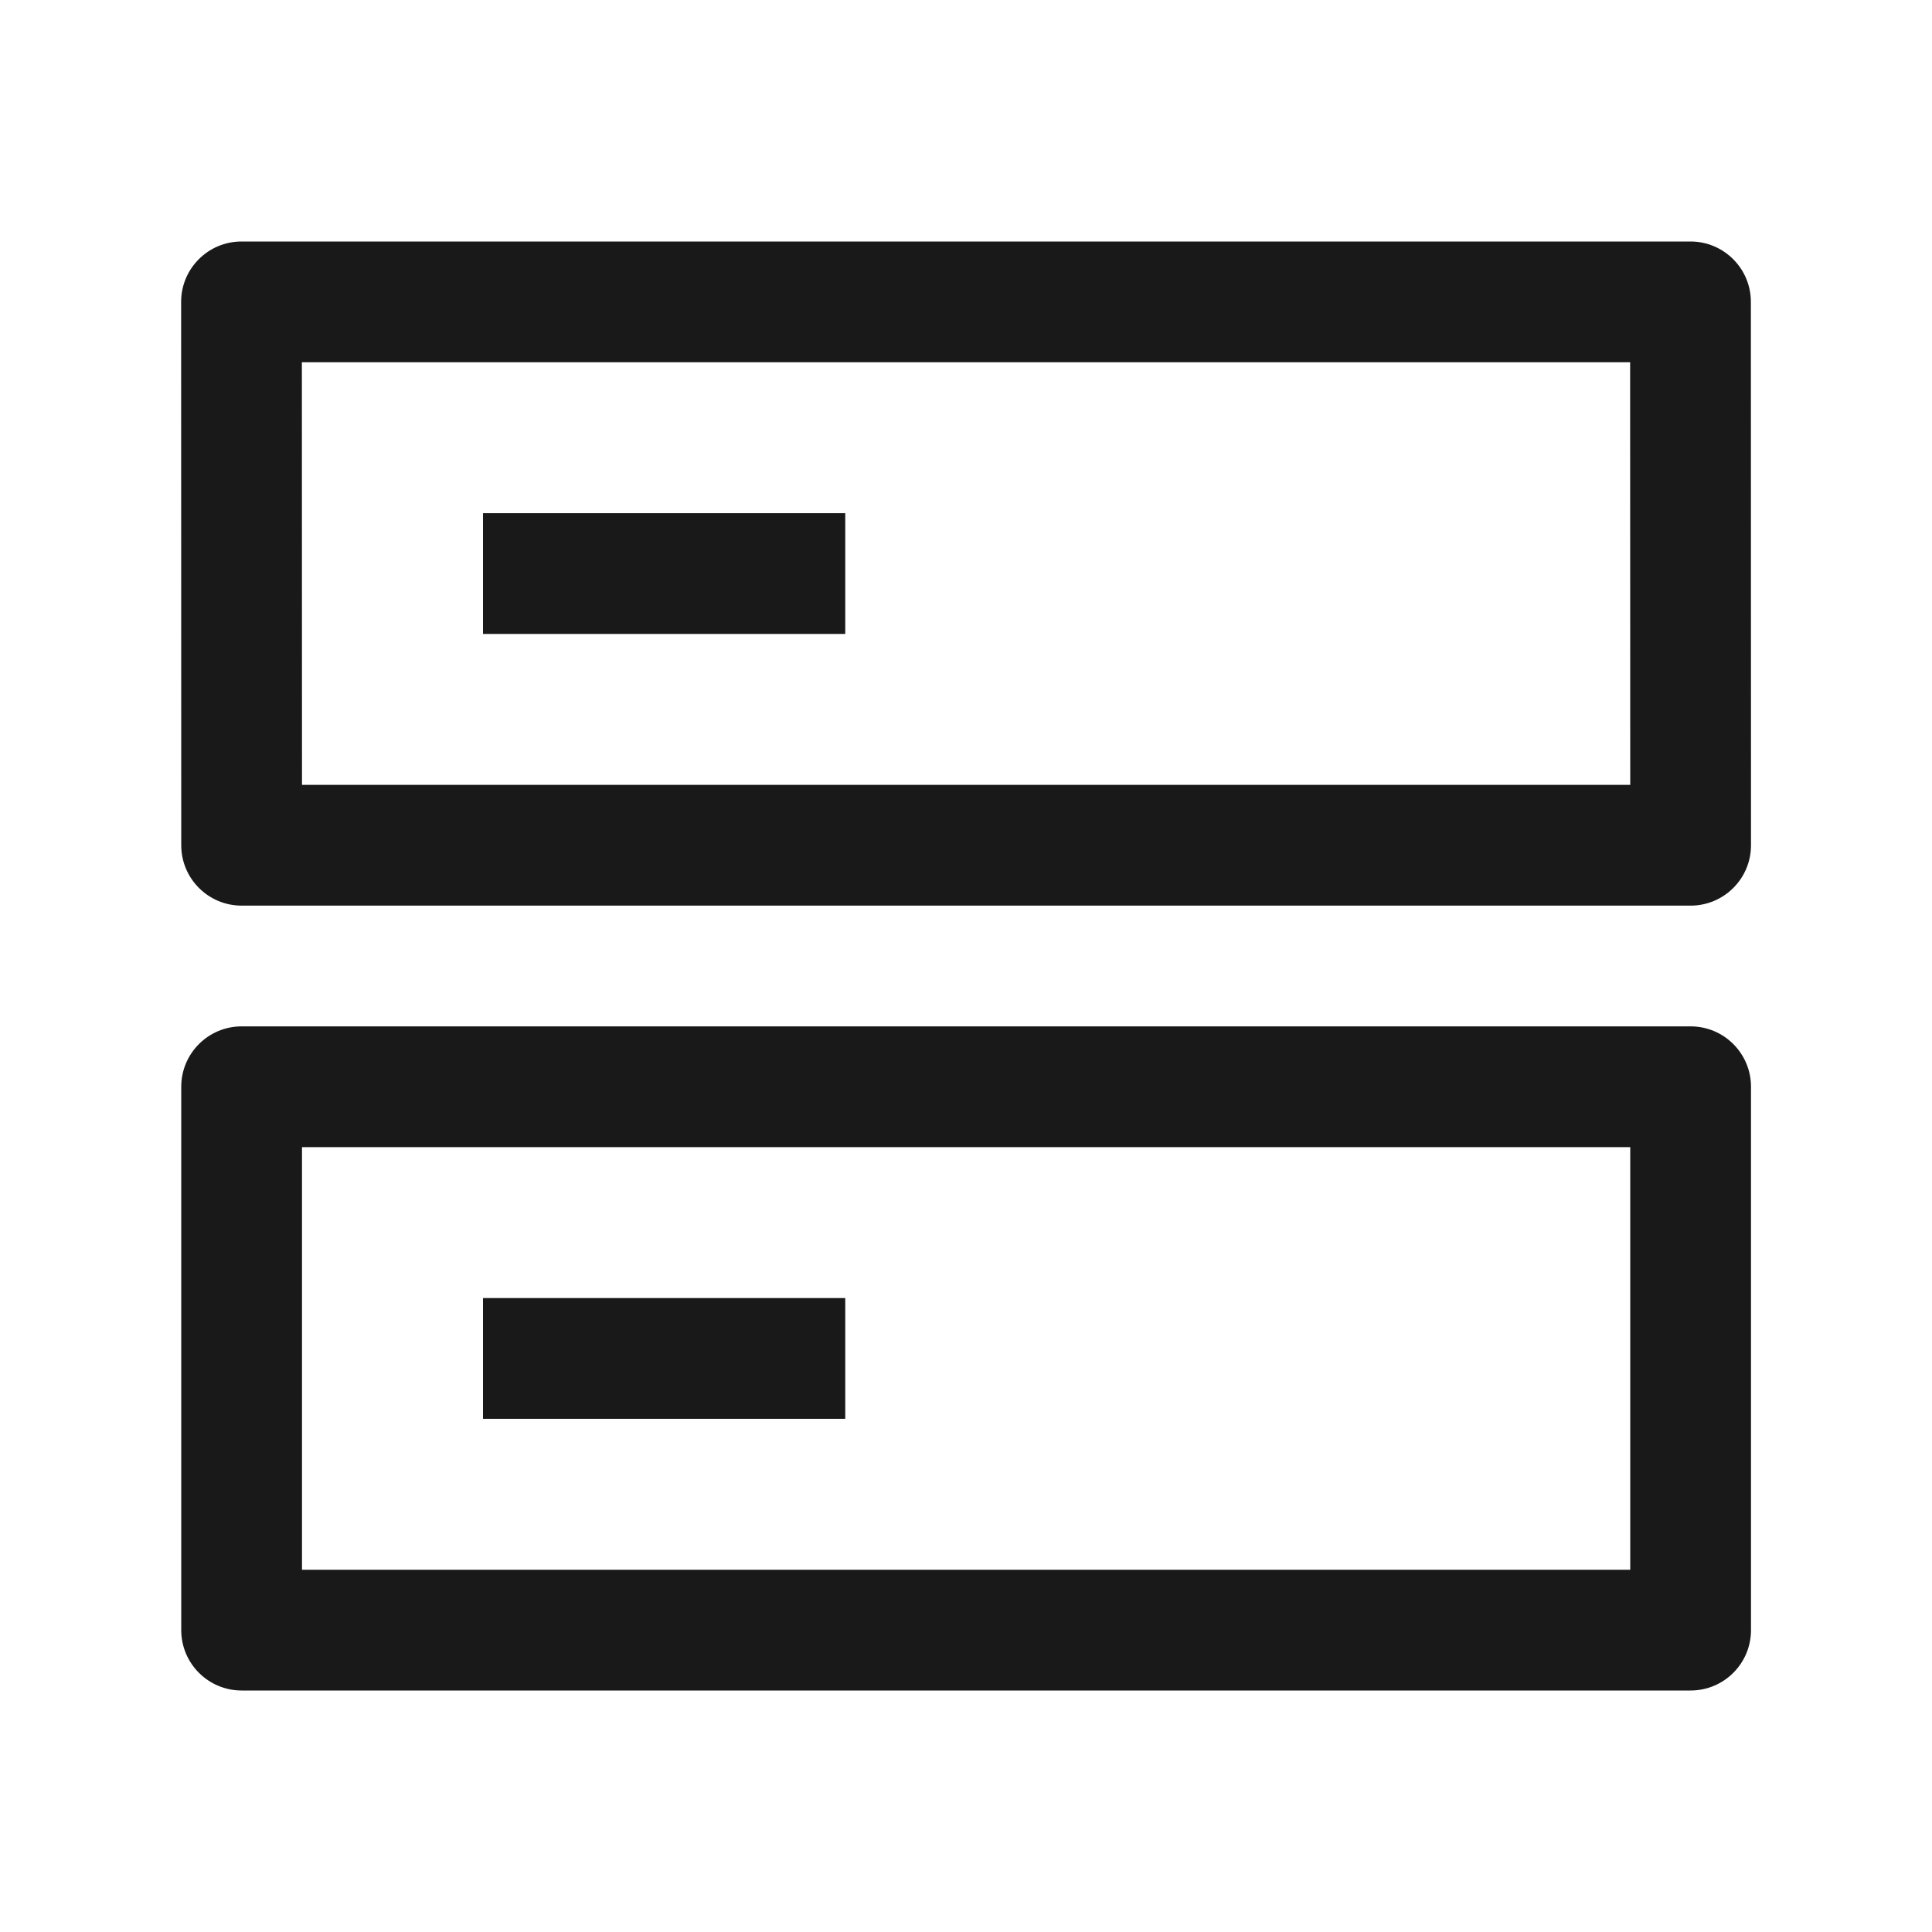
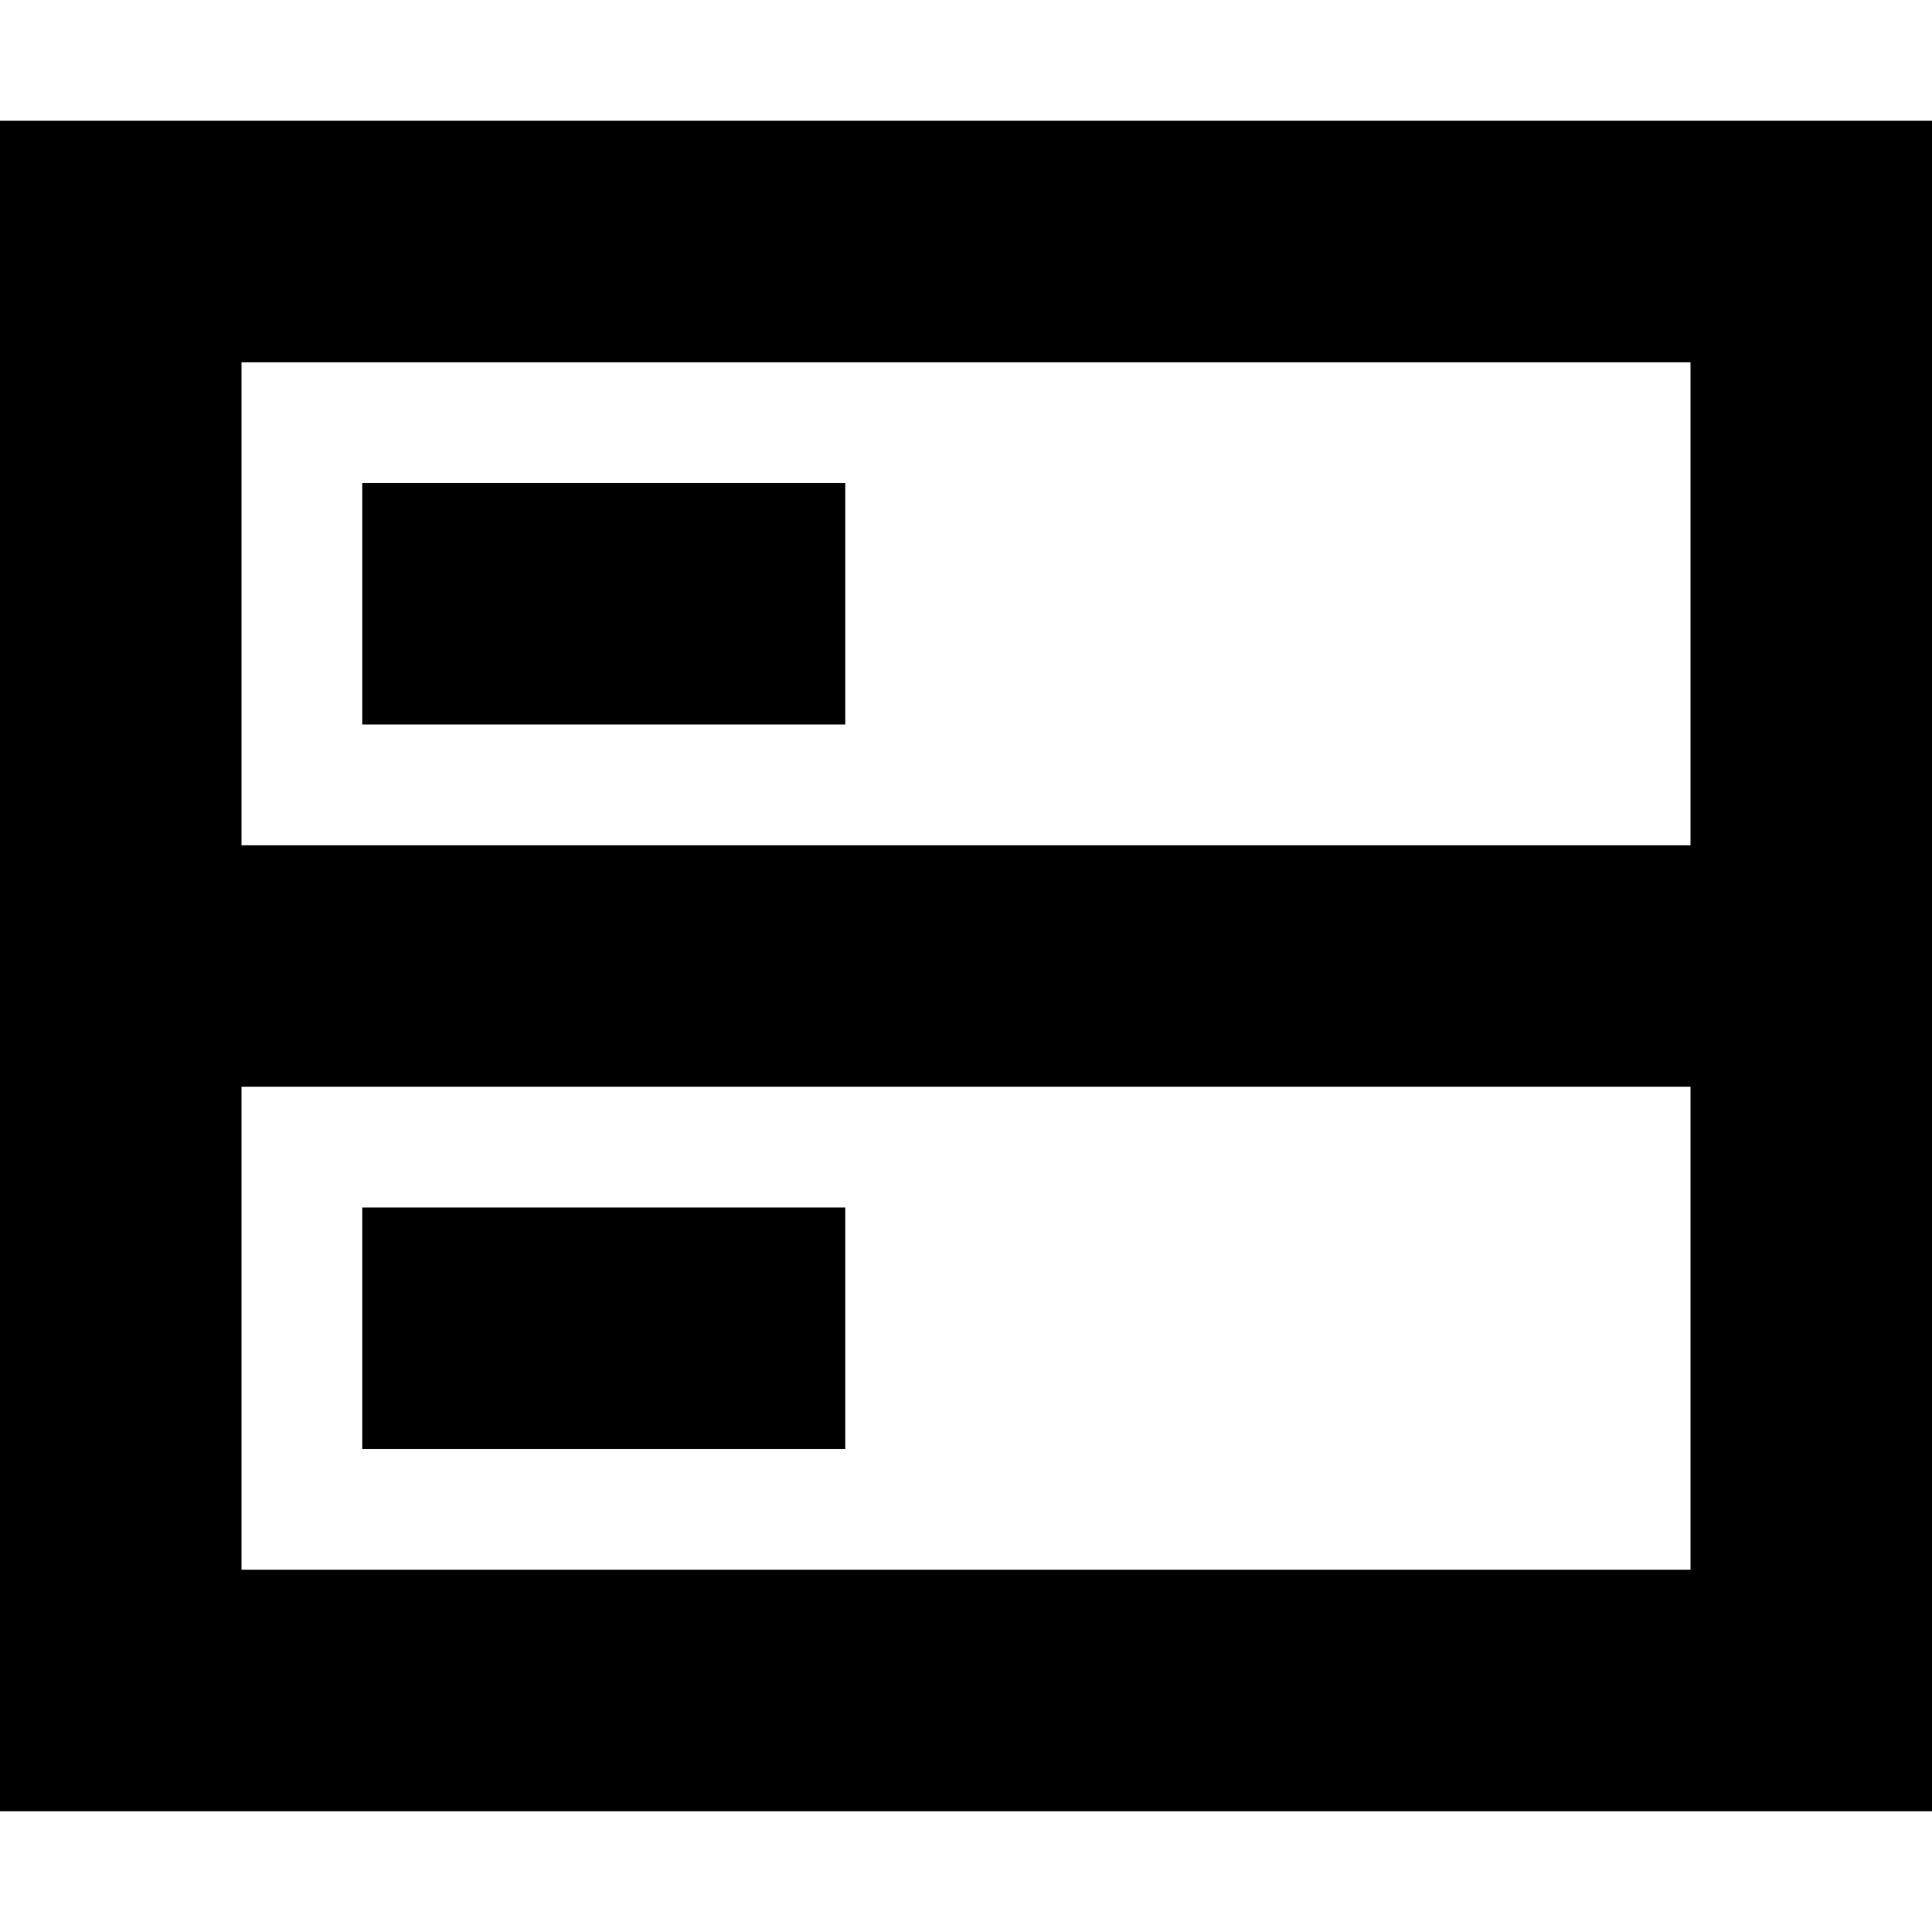
<svg xmlns="http://www.w3.org/2000/svg" width="16" height="16" viewBox="0 0 16 16" fill="none">
-   <path d="M7 5.25H4V4.25H7V5.25Z" fill="black" fill-opacity="0.9" />
-   <path d="M1.5 2.5C1.5 2.224 1.724 2 2 2H14C14.276 2 14.5 2.224 14.5 2.5L14.501 7C14.501 7.276 14.277 7.5 14.001 7.5H2.001C1.725 7.5 1.501 7.276 1.501 7L1.5 2.5ZM2.501 6.5H13.501L13.5 3H2.5L2.501 6.5Z" fill="black" fill-opacity="0.9" />
-   <path d="M4 11.75H7V10.75H4V11.75Z" fill="black" fill-opacity="0.9" />
-   <path d="M1.501 9C1.501 8.724 1.725 8.5 2.001 8.5H14.001C14.277 8.5 14.501 8.724 14.501 9V13.5C14.501 13.776 14.277 14 14.001 14H2.001C1.725 14 1.501 13.776 1.501 13.5V9ZM2.501 13H13.501V9.5H2.501V13Z" fill="black" fill-opacity="0.9" />
+   <path d="M3 6H7V4H3V6Z" fill="black" />
+   <path d="M7 12H3V10H7V12Z" fill="black" />
+   <path fill-rule="evenodd" clip-rule="evenodd" d="M0 1H16V15H0V1ZM2 3H14V7H2V3ZM2 9V13H14V9H2Z" fill="black" />
</svg>
